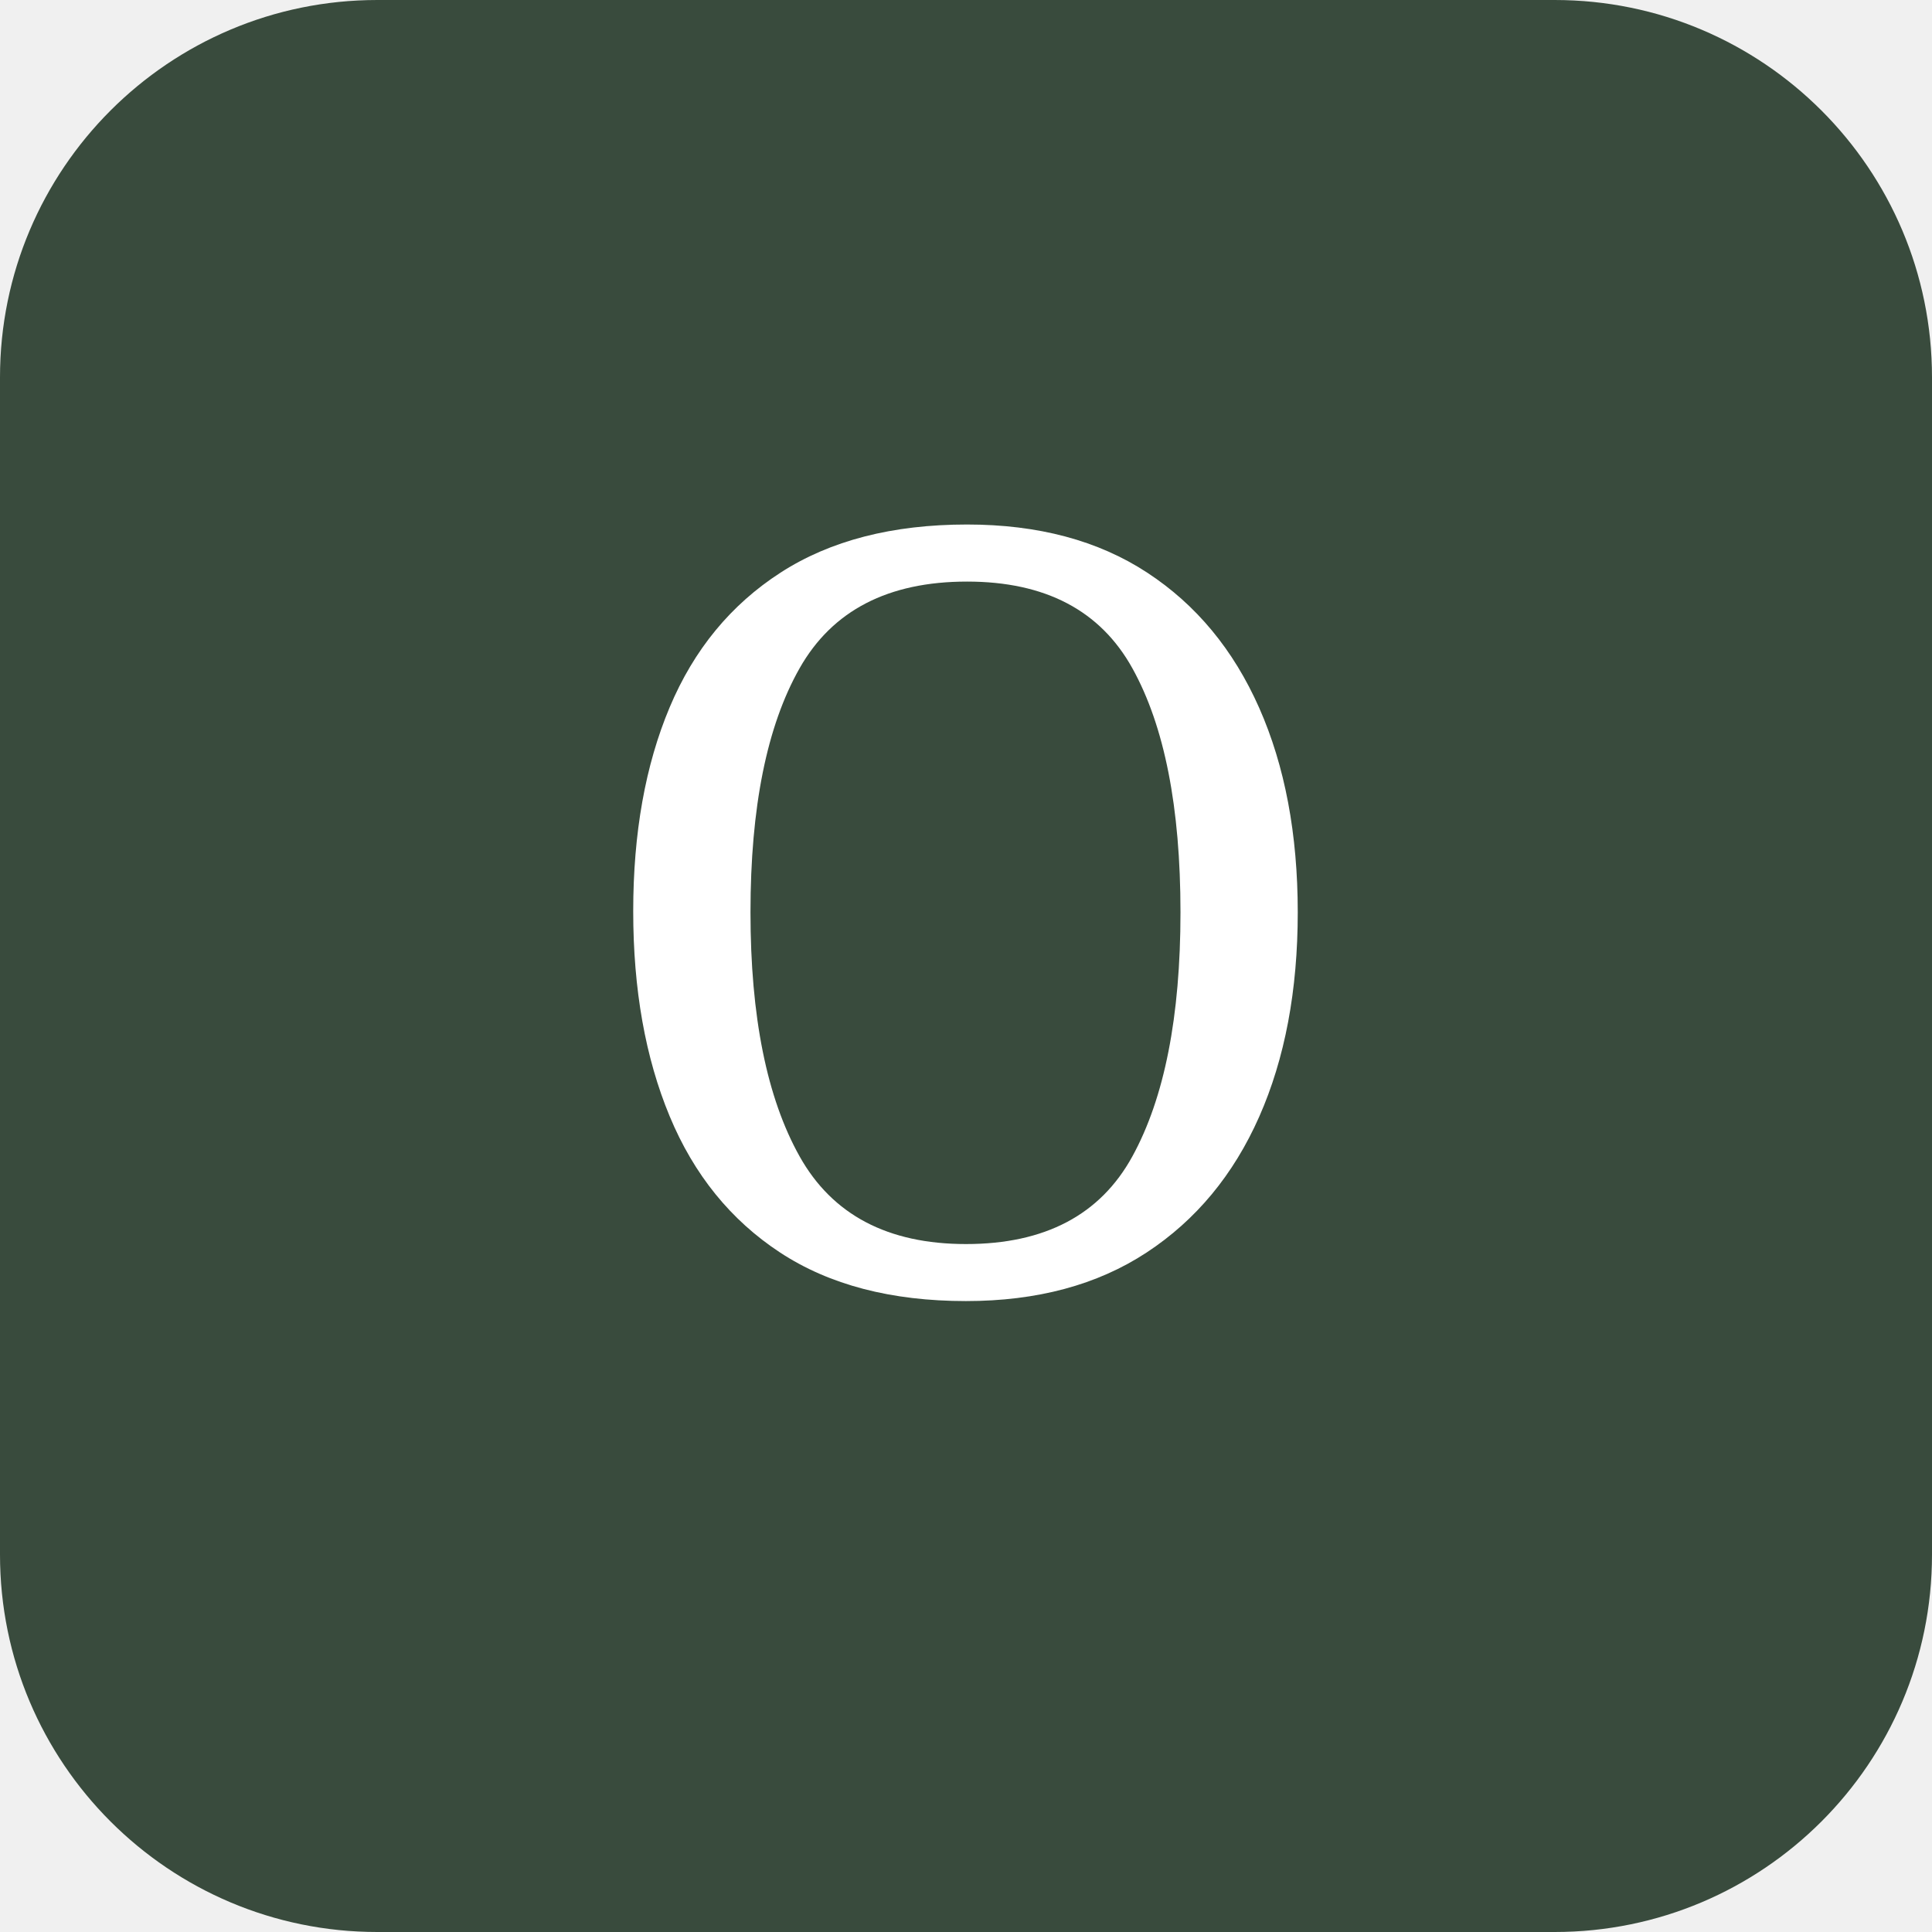
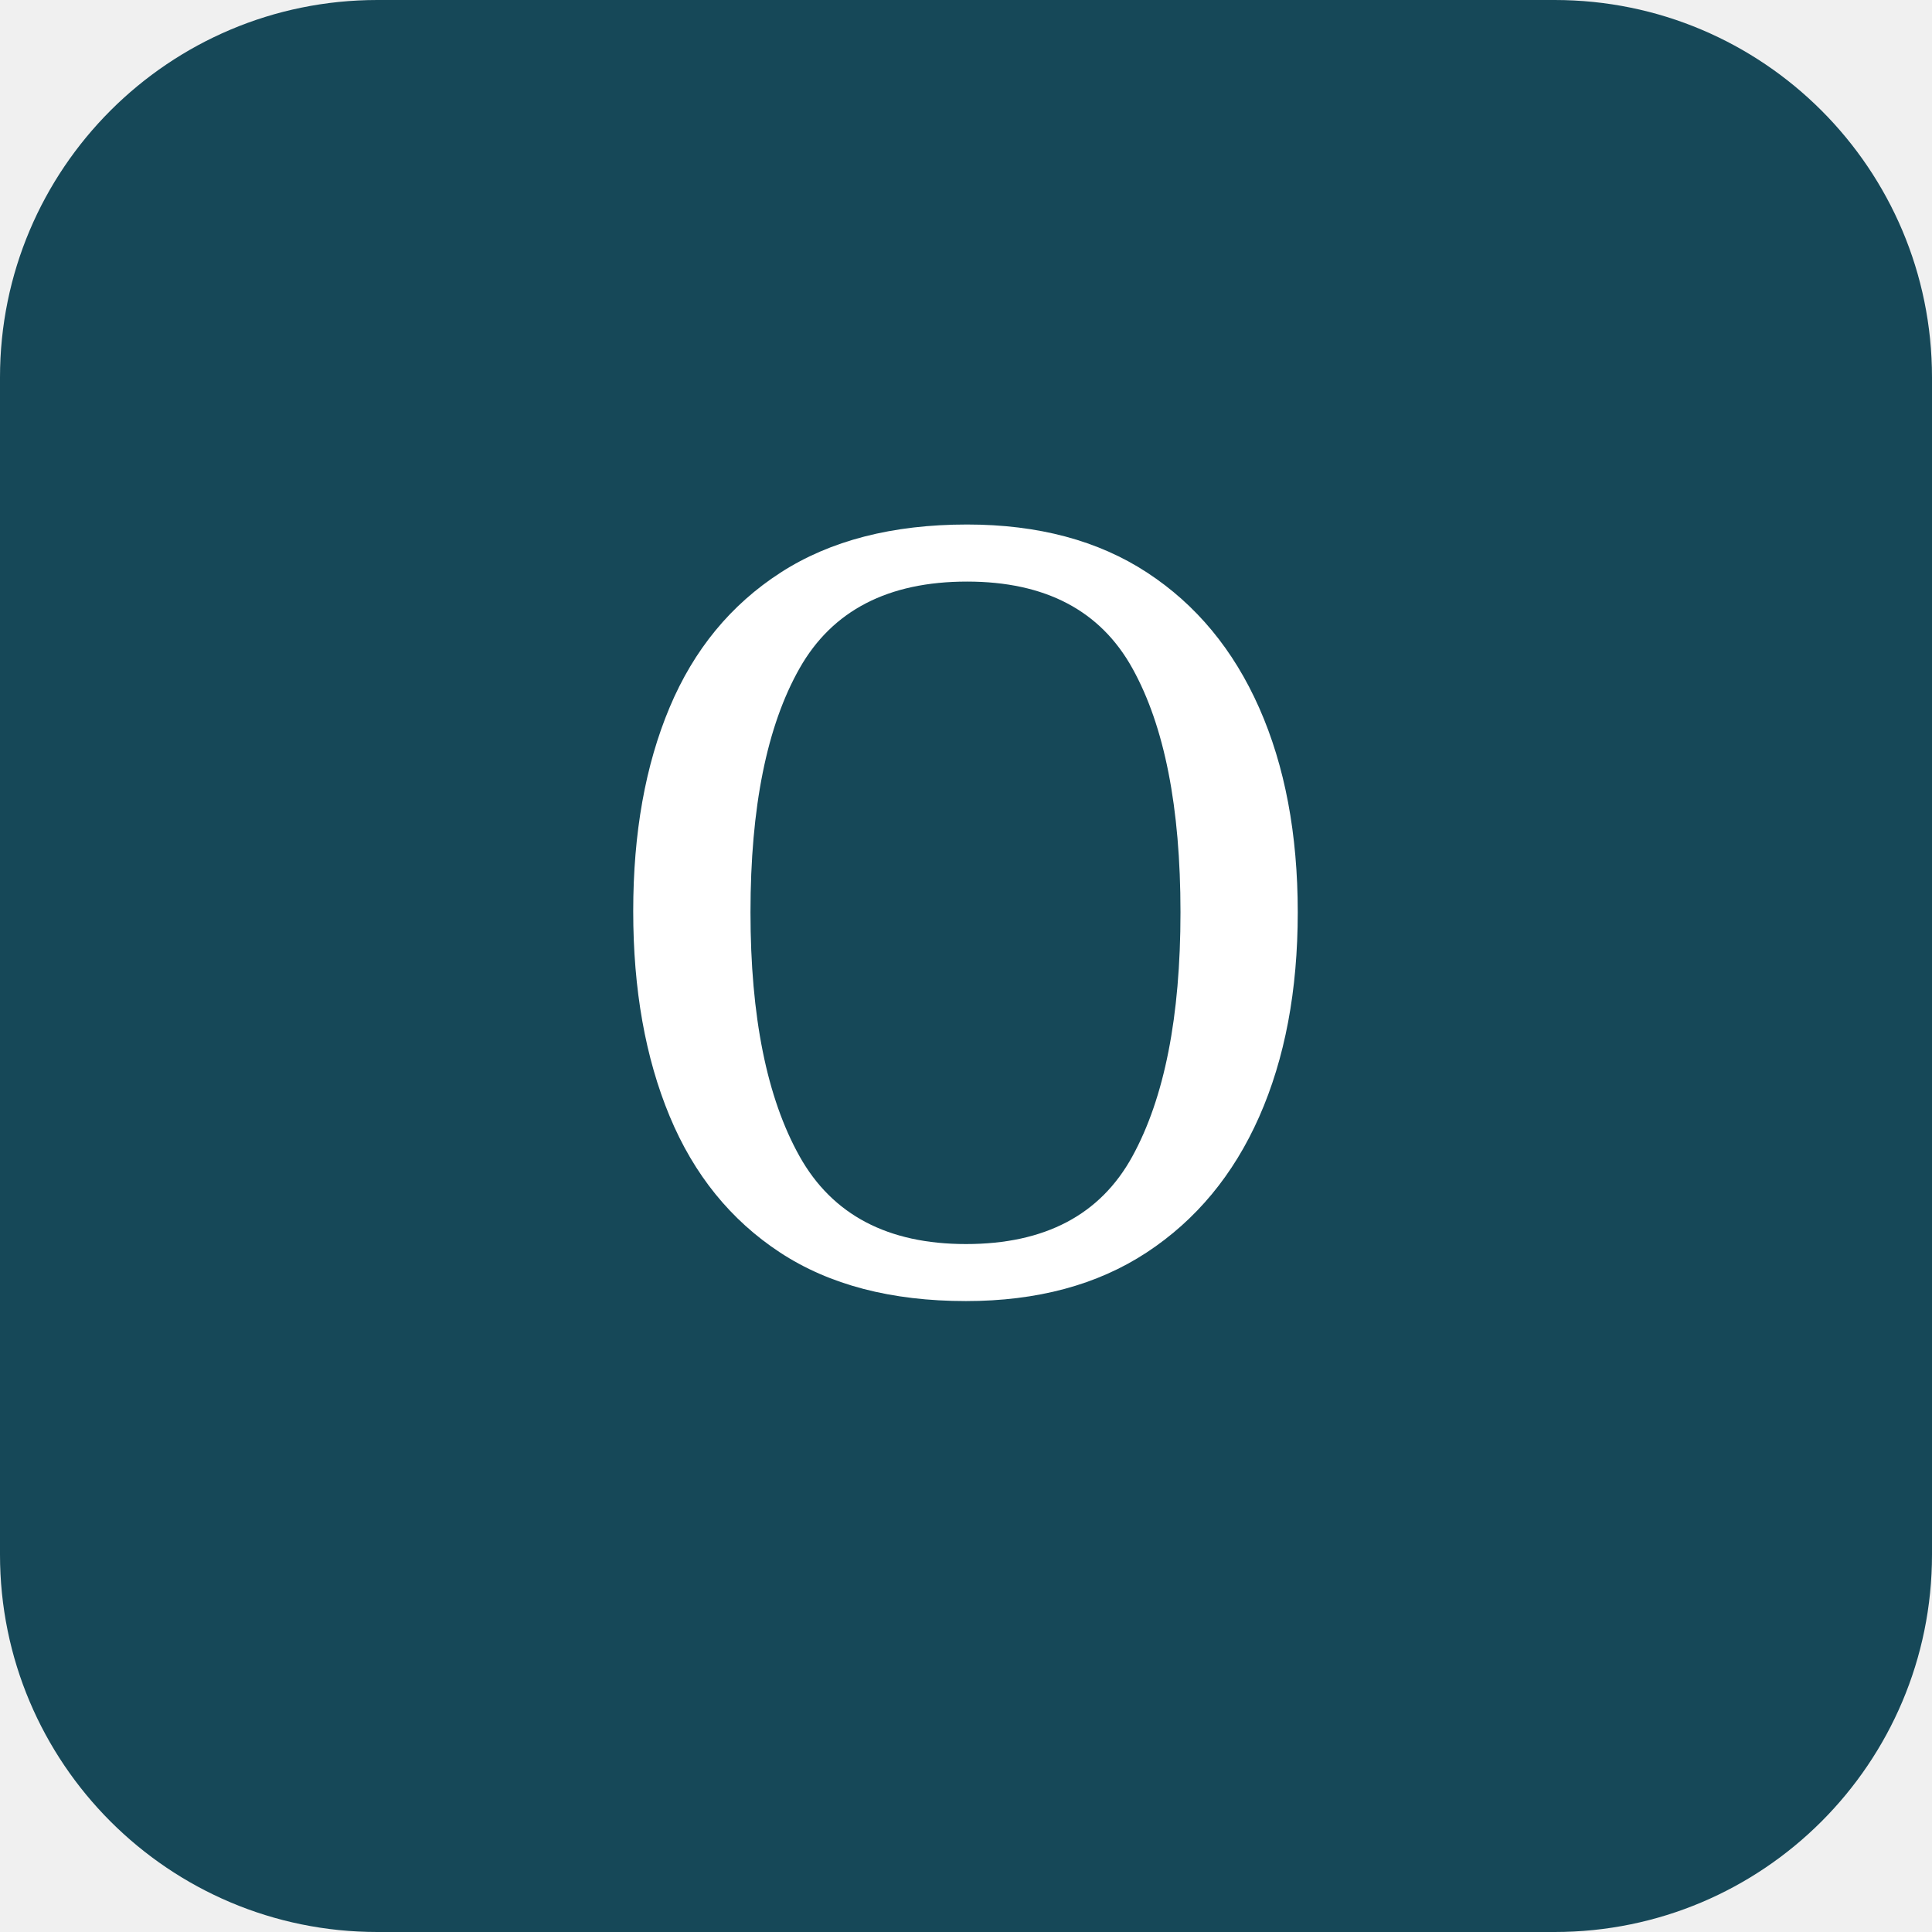
<svg xmlns="http://www.w3.org/2000/svg" width="512" height="512" viewBox="0 0 512 512">
-   <rect width="512" height="512" rx="100" fill="#394b3d" />
+   <rect width="512" height="512" rx="100" fill="#164858" />
  <text x="256" y="342" text-anchor="middle" font-family="Georgia,serif" font-size="280" fill="#fff">O</text>
</svg>
